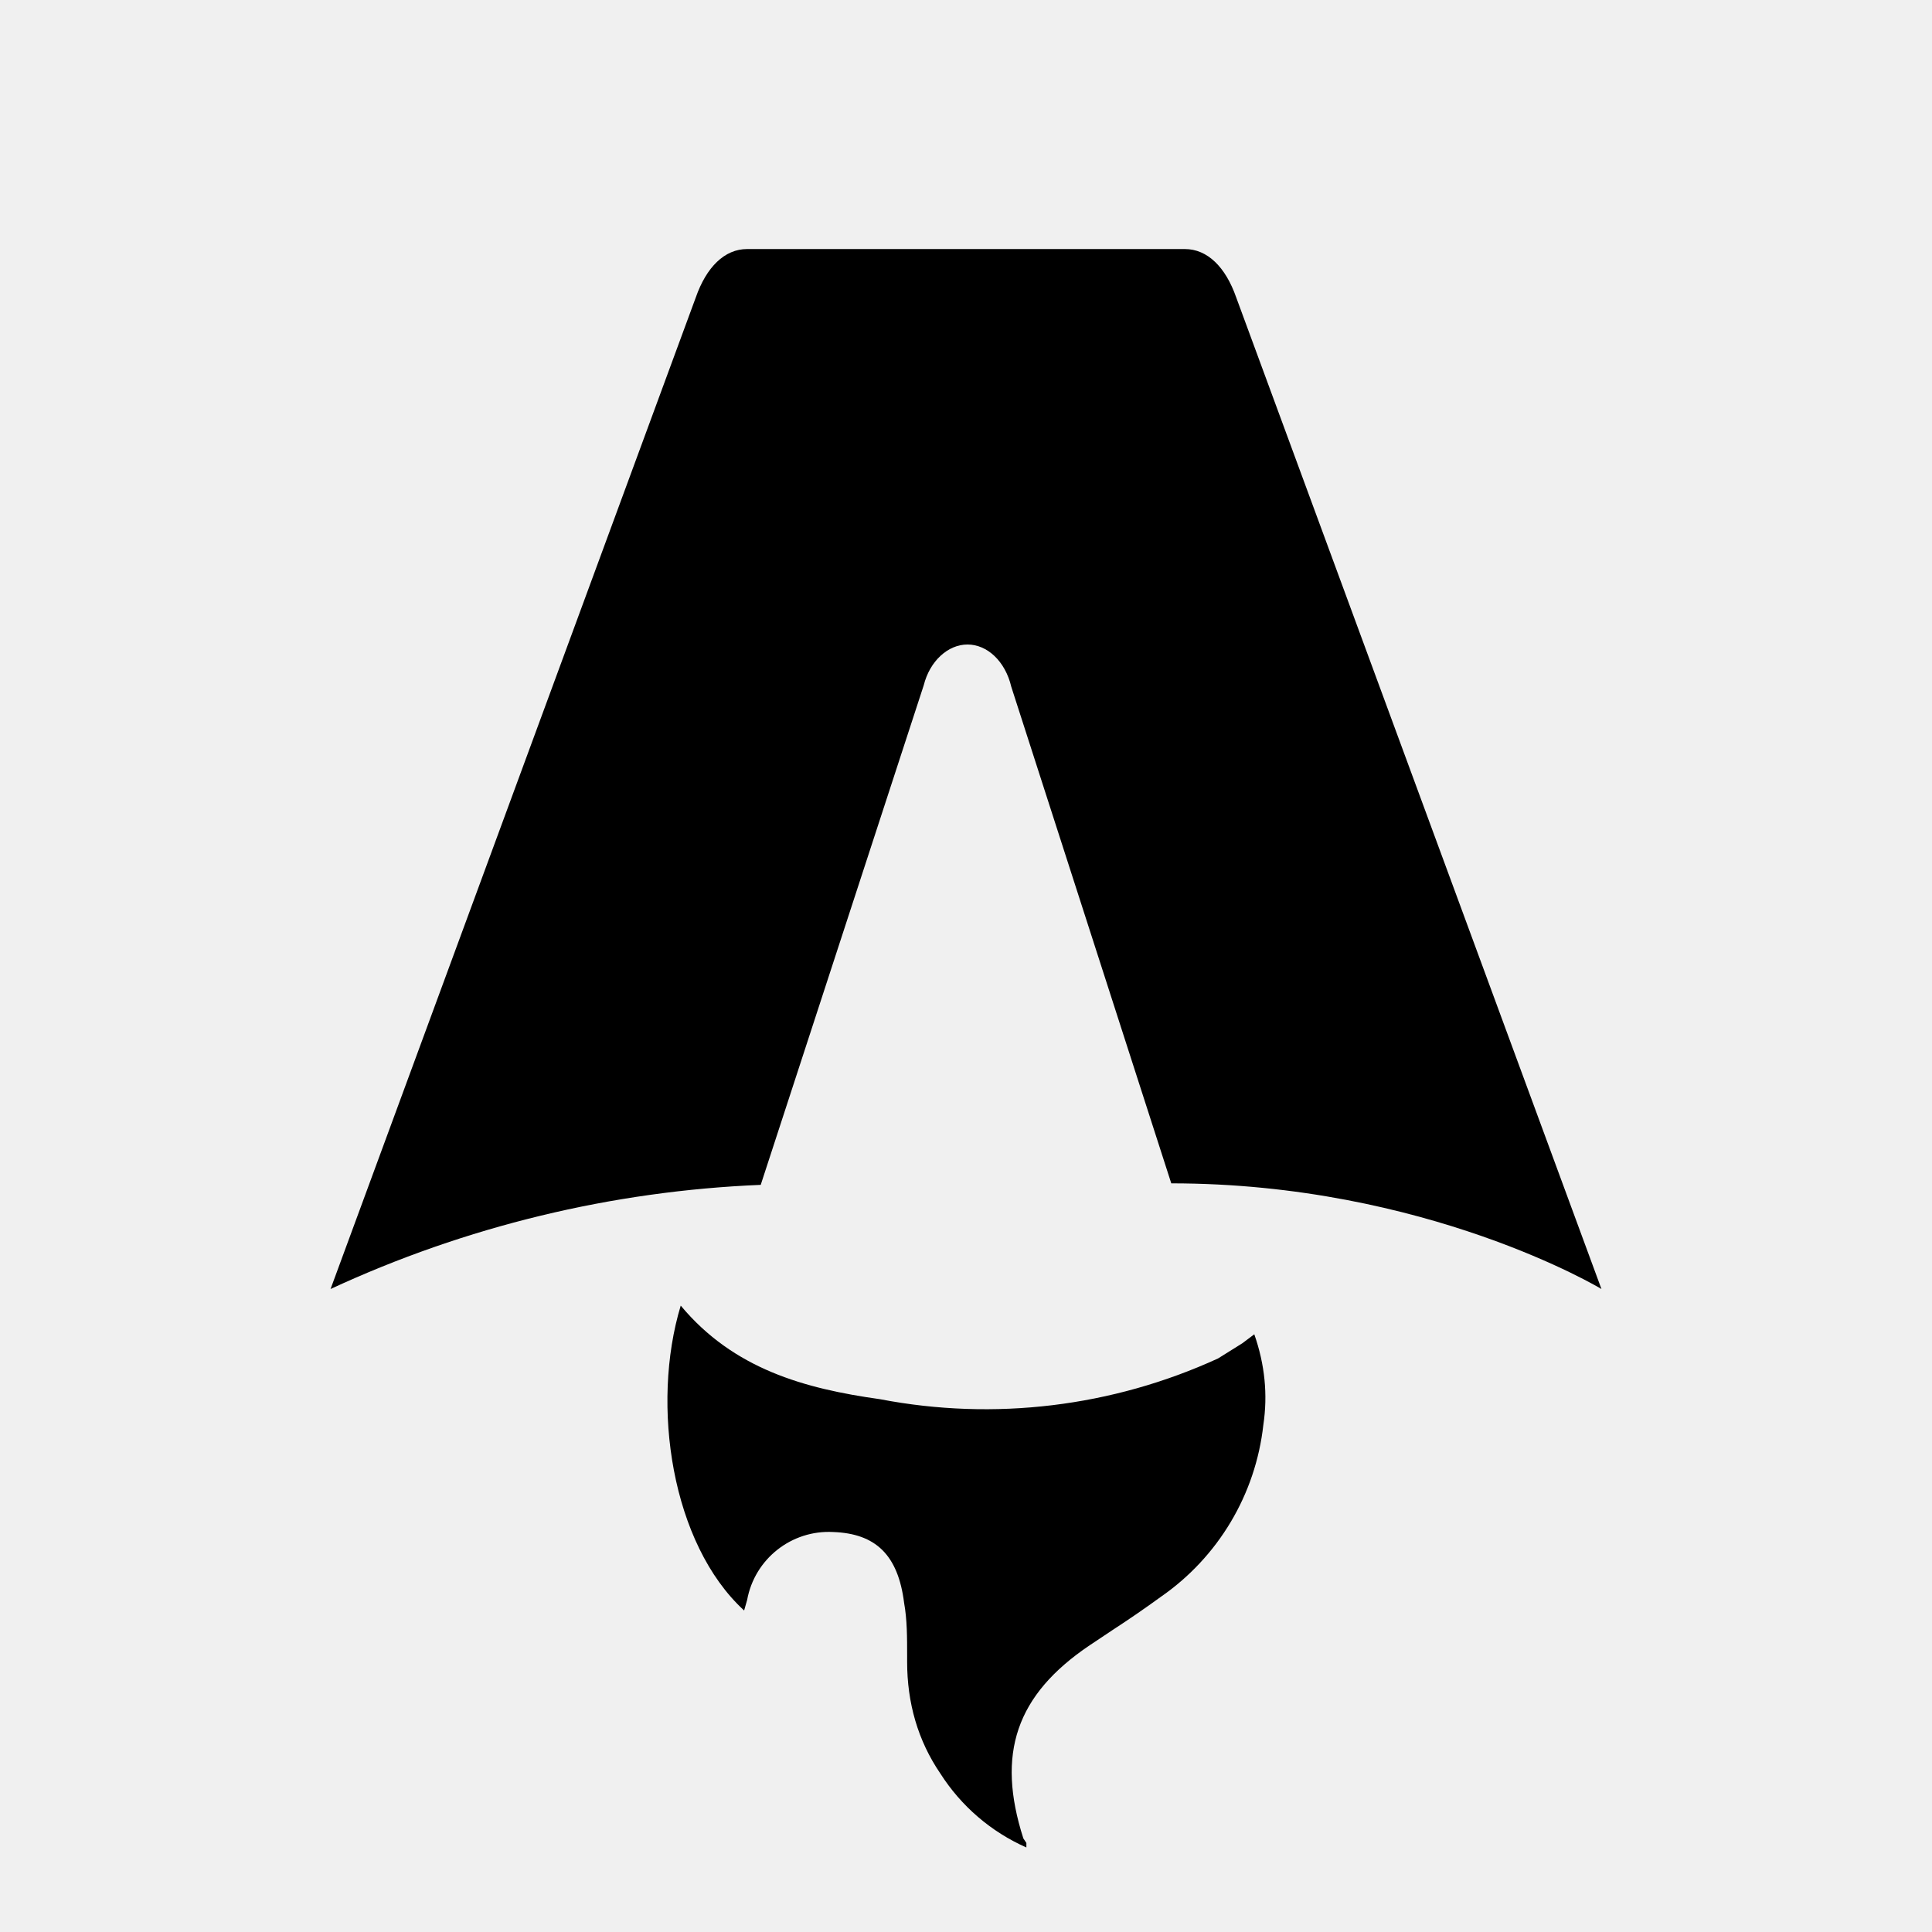
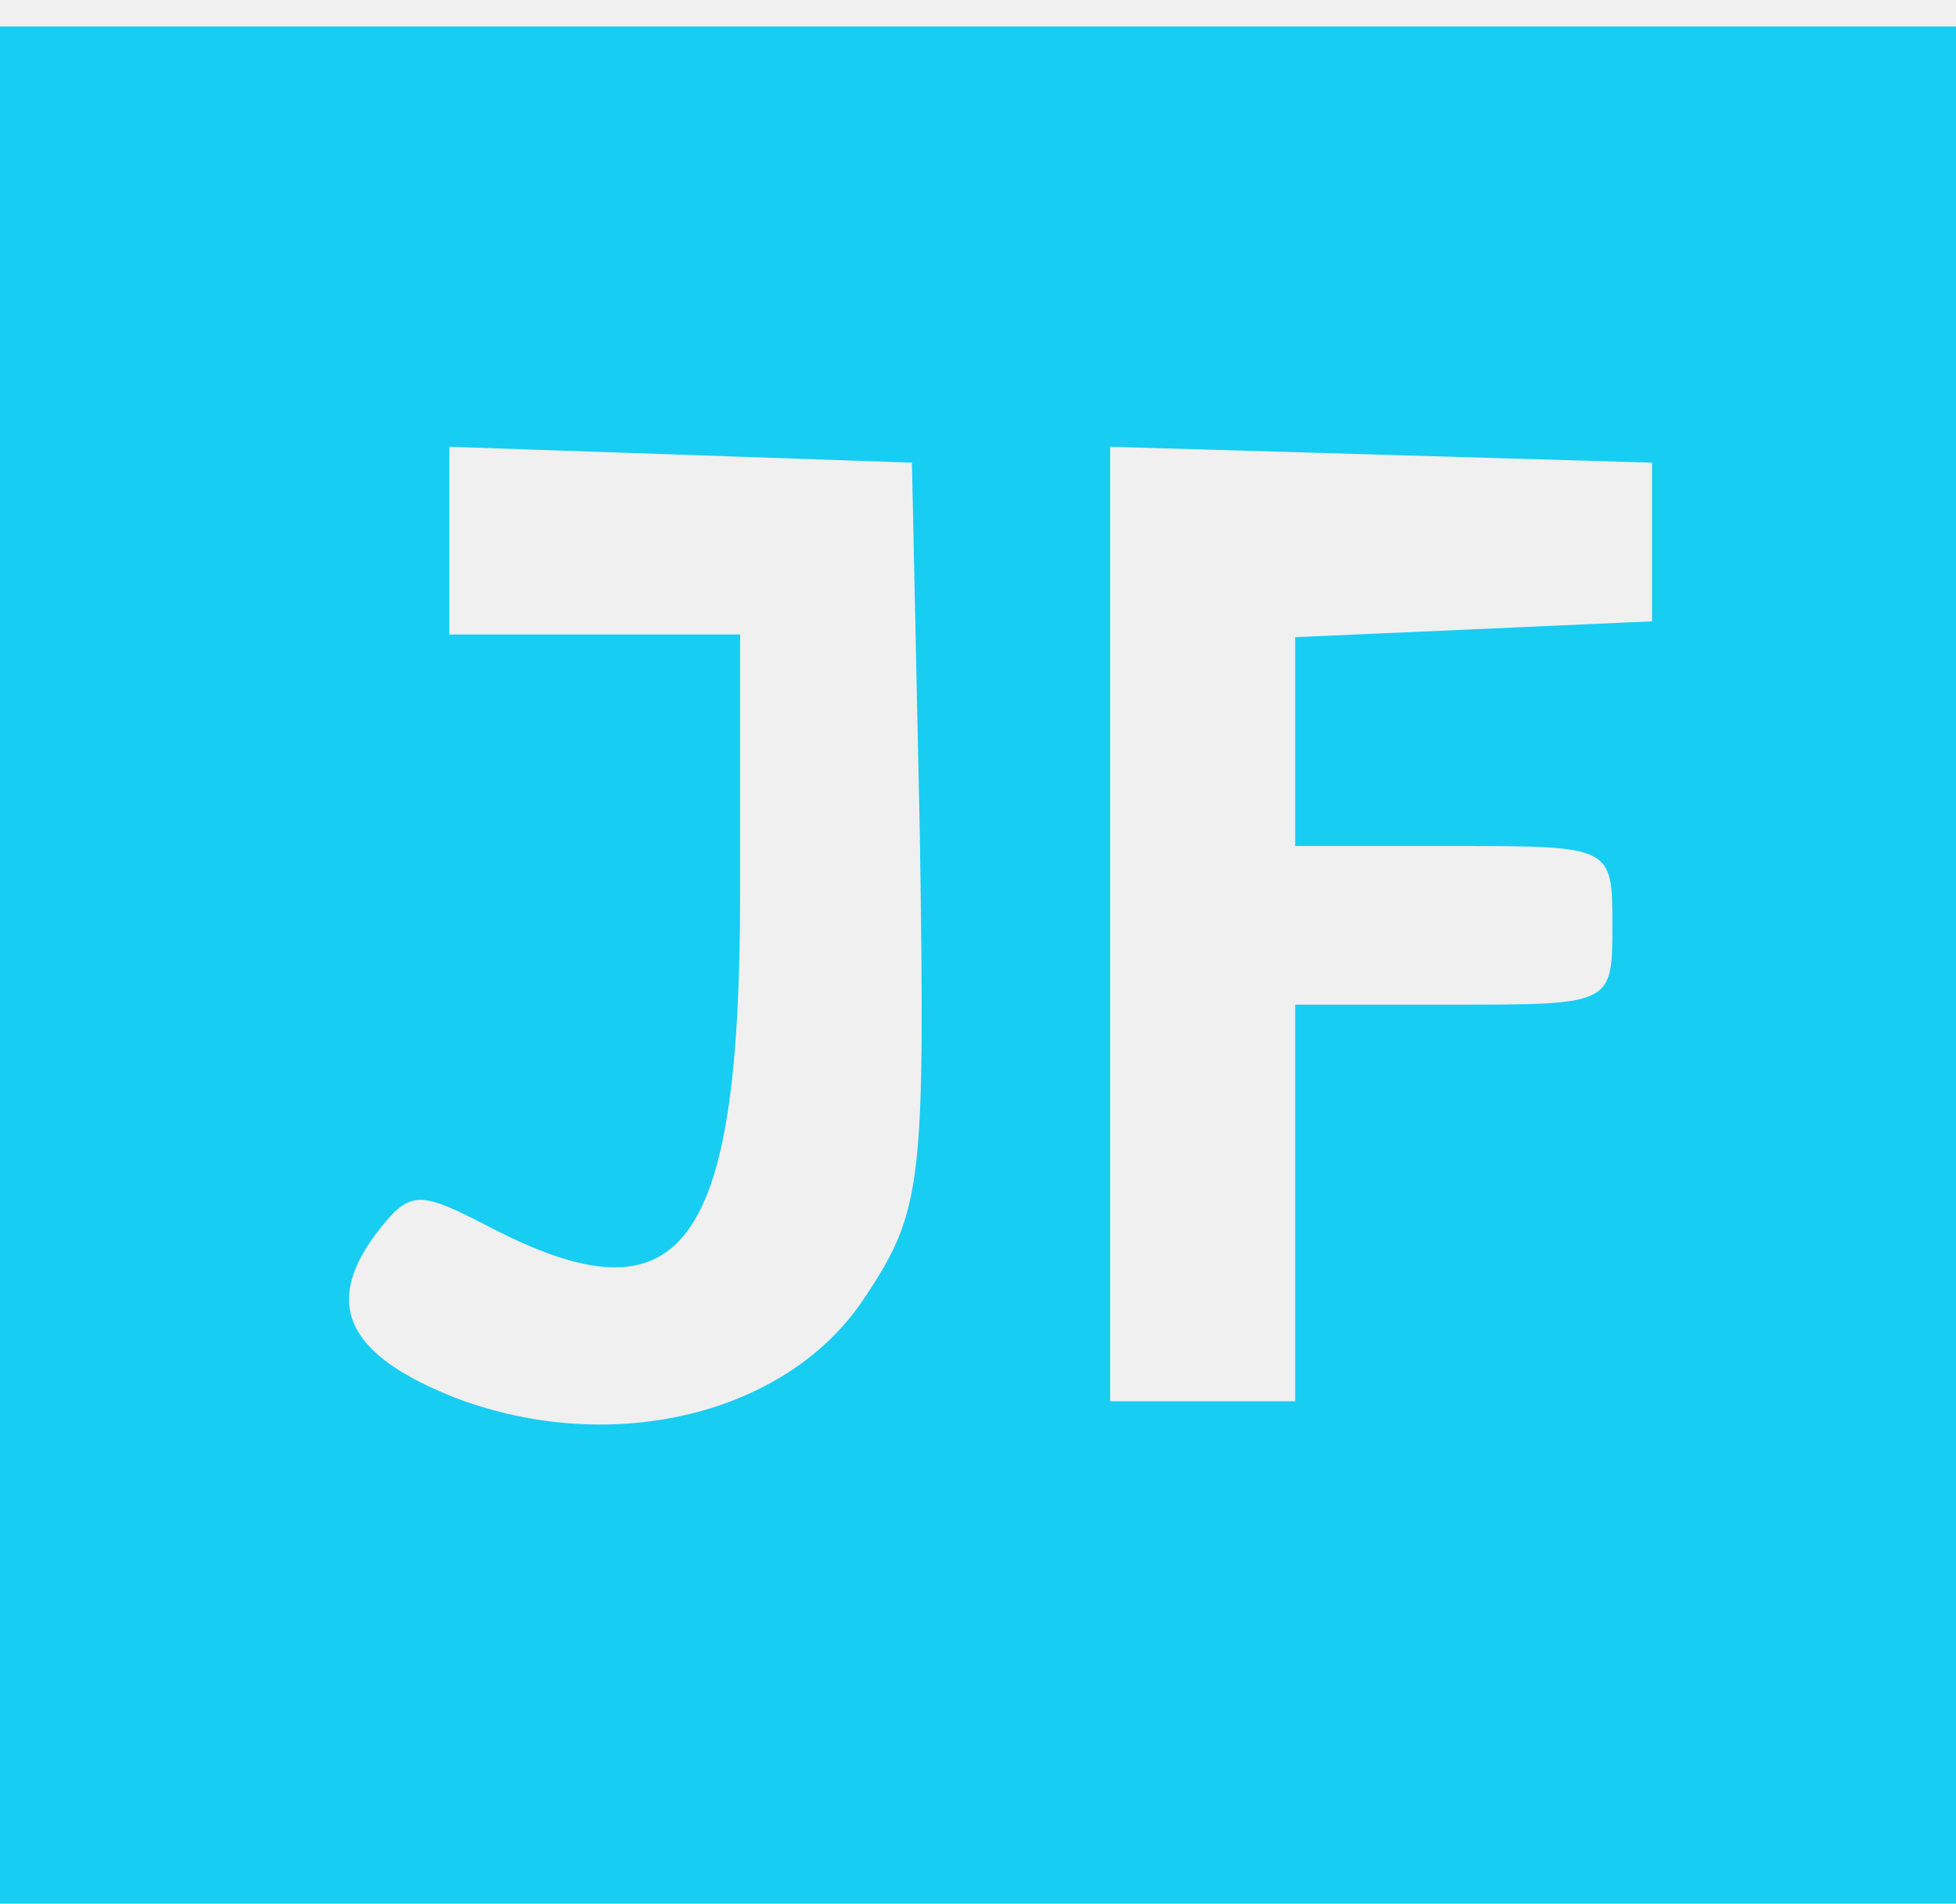
- <svg xmlns="http://www.w3.org/2000/svg" fill="none" viewBox="0 0 128 128">
-   <path d="M50.4 78.5a75.1 75.1 0 0 0-28.5 6.9l24.2-65.7c.7-2 1.9-3.2 3.4-3.2h29c1.5 0 2.7 1.2 3.4 3.2l24.2 65.7s-11.6-7-28.5-7L67 45.5c-.4-1.7-1.6-2.8-2.9-2.8-1.3 0-2.5 1.1-2.9 2.7L50.4 78.5Zm-1.1 28.2Zm-4.2-20.2c-2 6.6-.6 15.8 4.2 20.2a17.5 17.5 0 0 1 .2-.7 5.5 5.5 0 0 1 5.7-4.5c2.8.1 4.3 1.5 4.7 4.7.2 1.1.2 2.3.2 3.5v.4c0 2.7.7 5.2 2.2 7.4a13 13 0 0 0 5.7 4.9v-.3l-.2-.3c-1.8-5.6-.5-9.5 4.4-12.8l1.5-1a73 73 0 0 0 3.2-2.2 16 16 0 0 0 6.8-11.4c.3-2 .1-4-.6-6l-.8.6-1.6 1a37 37 0 0 1-22.4 2.7c-5-.7-9.7-2-13.2-6.2Z" />
-   <style>
-         path { fill: #000; }
-         @media (prefers-color-scheme: dark) {
-             path { fill: #FFF; }
-         }
-     </style>
+ <svg xmlns="http://www.w3.org/2000/svg" version="1.0" width="74pt" height="72pt" viewBox="0 0 74 72" preserveAspectRatio="xMidYMid meet">
+   <g transform="translate(0,72) scale(0.1,-0.1)" fill="#18CDF2" stroke="none">
+     <path d="M0 355 l0 -355 370 0 370 0 0 355 0 355 -370 0 -370 0 0 -355z m348 49 c2 -132 1 -142 -21 -175 -29 -44 -95 -60 -154 -38 -41 16 -51 35 -31 62 13 17 16 17 43 3 73 -38 95 -9 95 126 l0 98 -55 0 -55 0 0 35 0 36 88 -3 87 -3 3 -141z m277 111 l0 -30 -67 -3 -68 -3 0 -39 0 -40 60 0 c60 0 60 0 60 -30 0 -30 0 -30 -60 -30 l-60 0 0 -75 0 -75 -35 0 -35 0 0 180 0 181 103 -3 102 -3 0 -30z" />
+   </g>
</svg>
